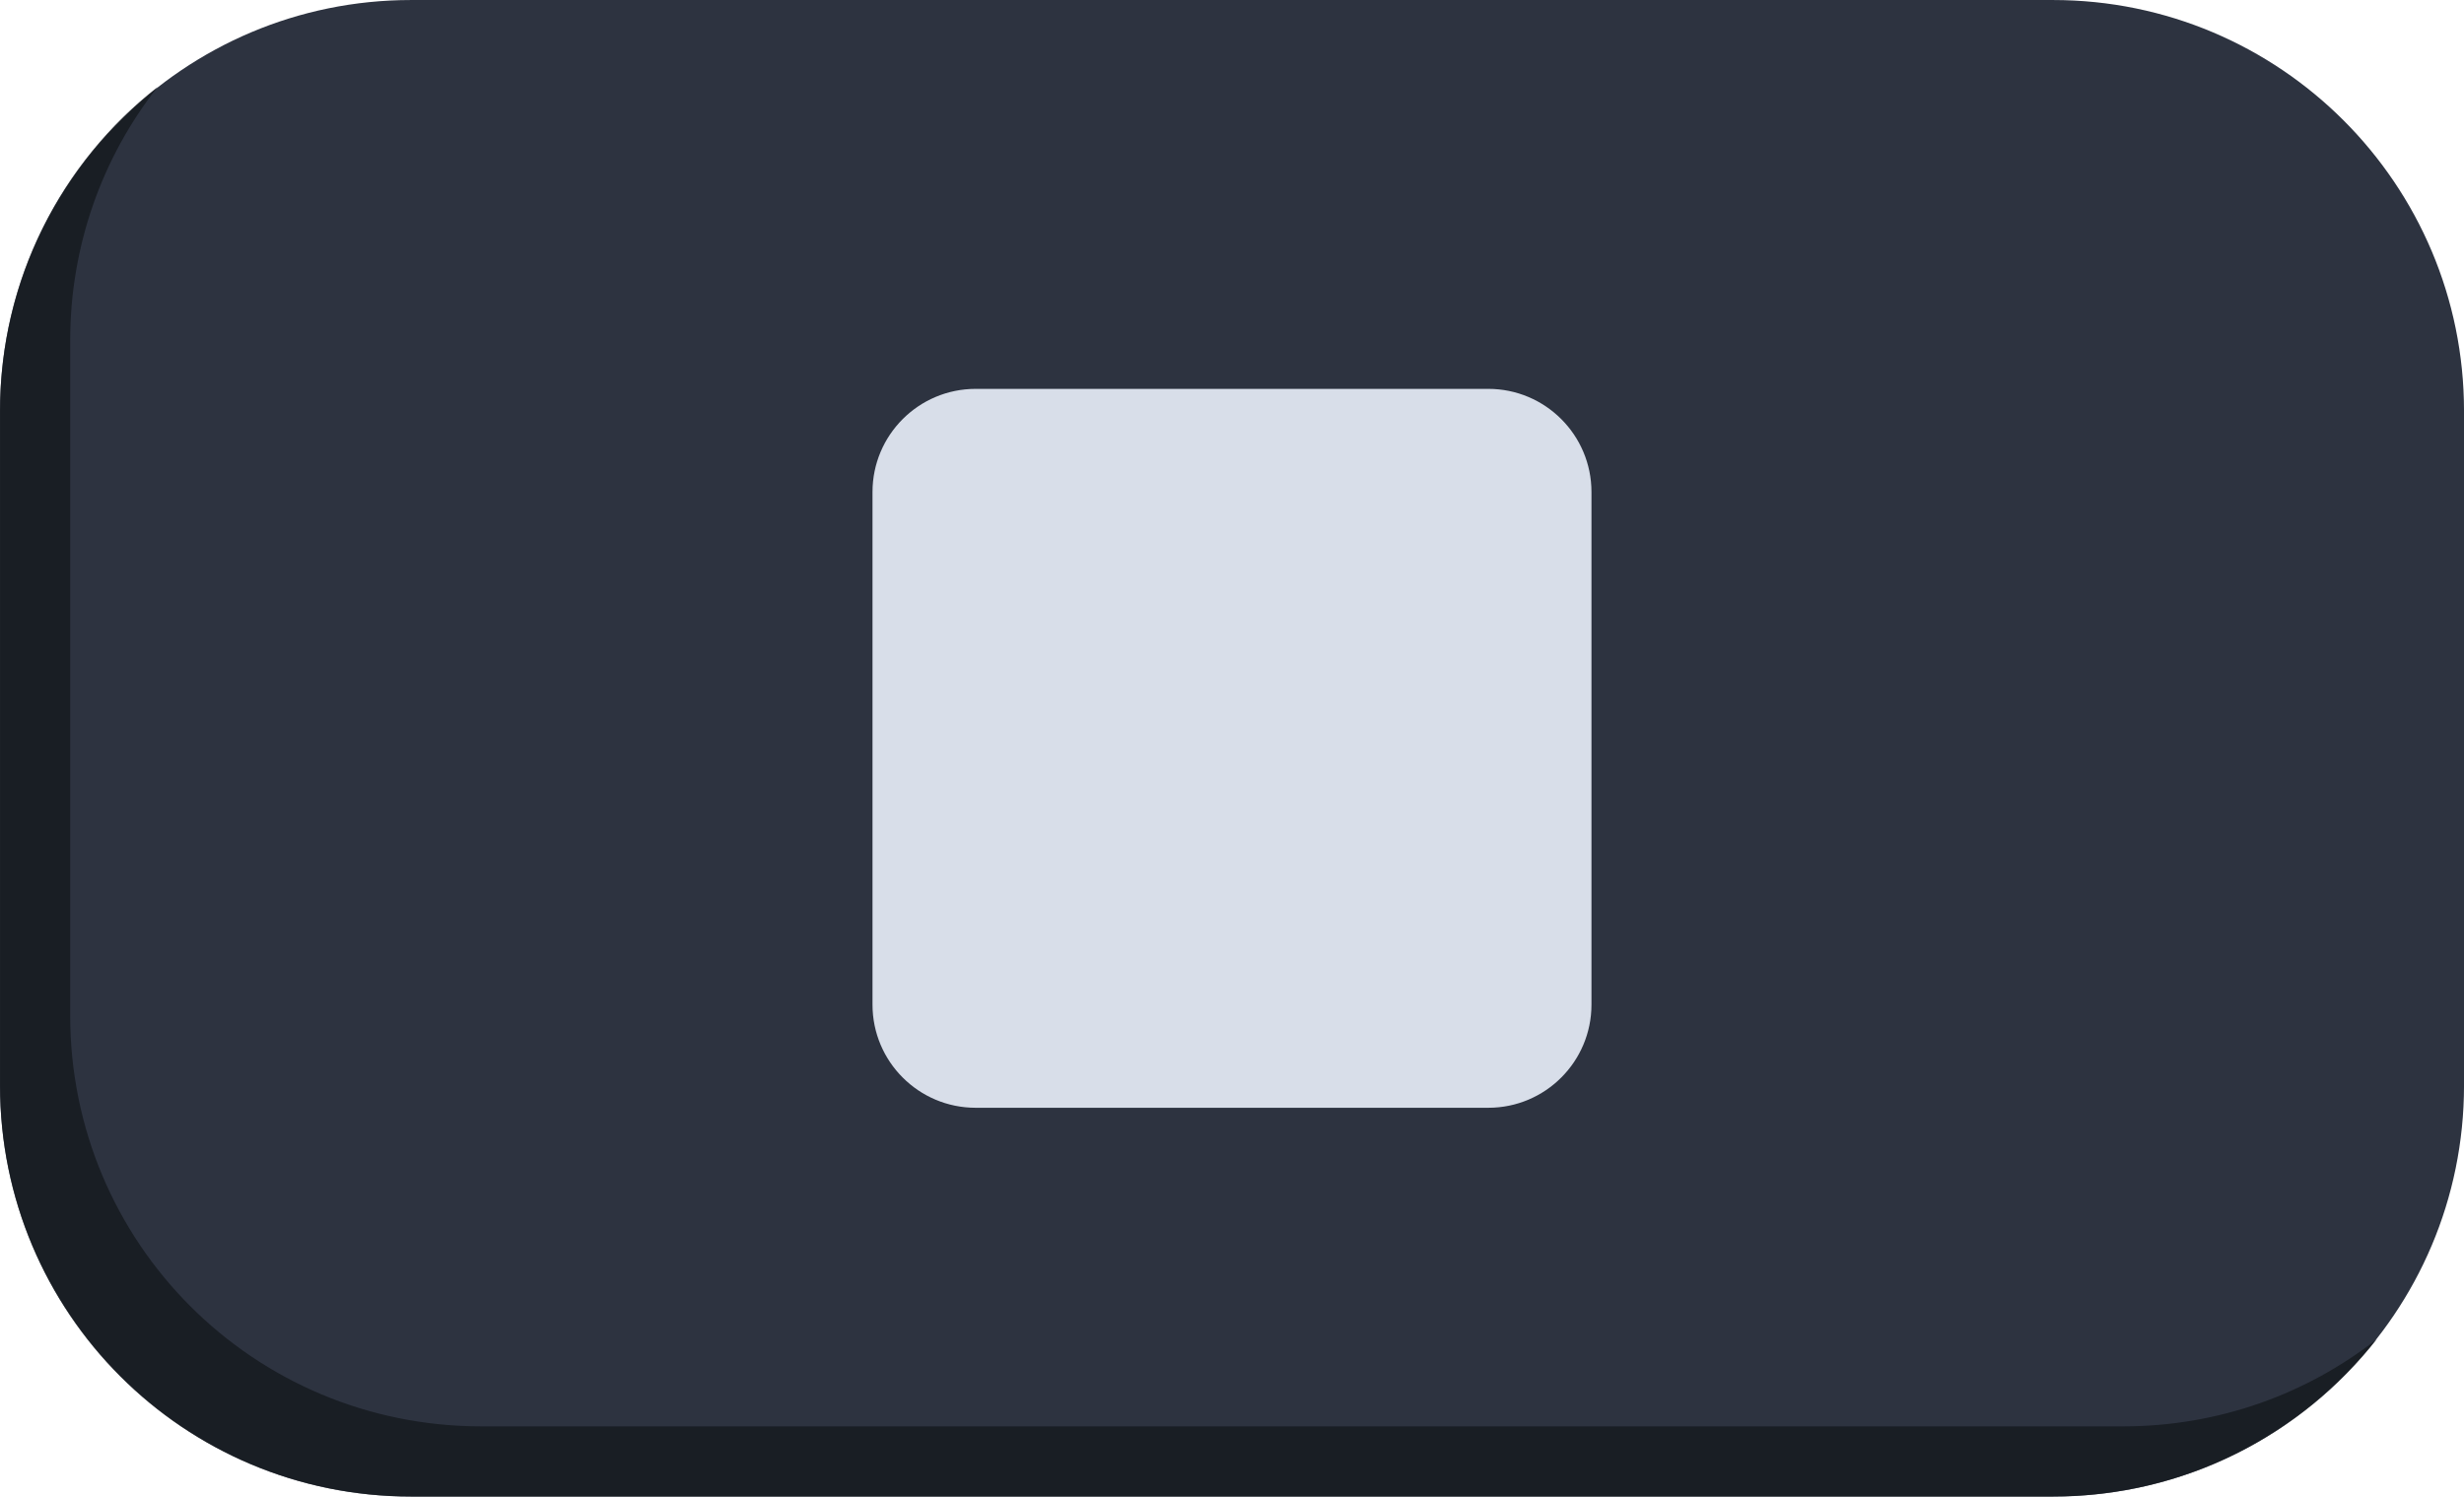
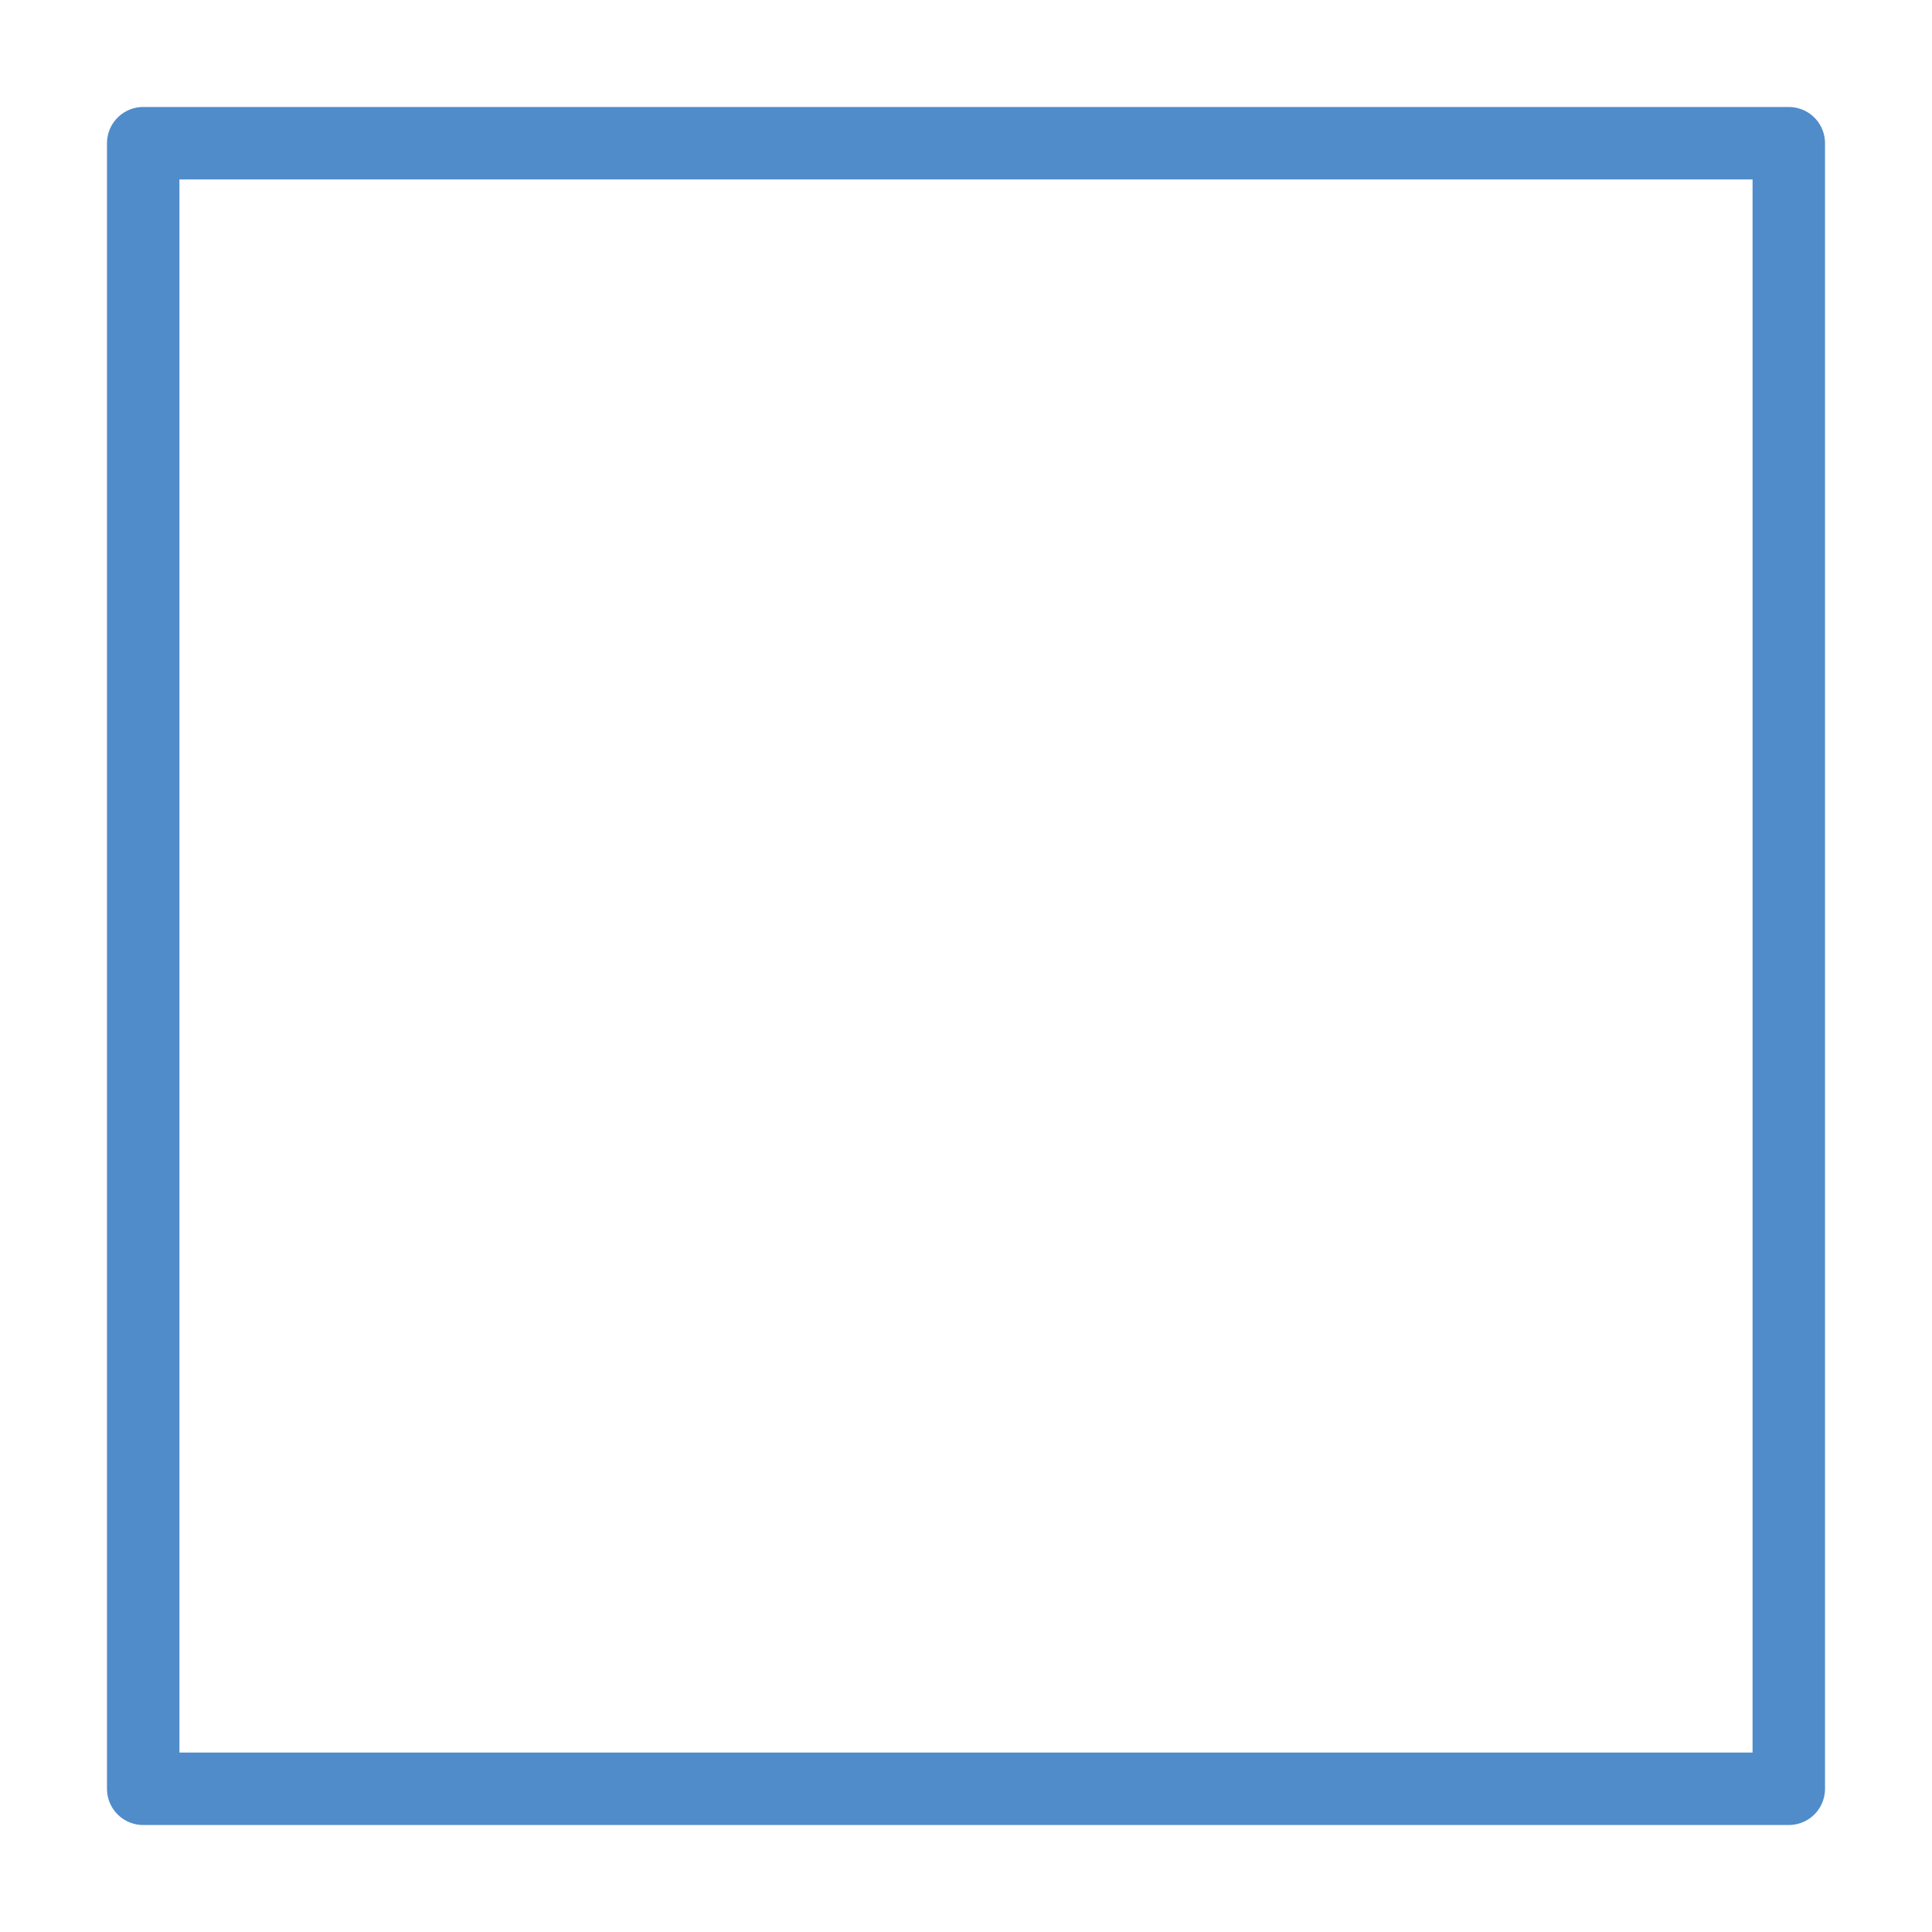
- <svg xmlns="http://www.w3.org/2000/svg" width="37.157mm" height="22.57mm" viewBox="0 0 37.157 22.57" version="1.1" id="svg1" xml:space="preserve">
-   <defs id="defs1" />
-   <g id="layer1" transform="translate(-89.39371,-57.70674)">
-     <g id="g19" transform="translate(0,-56.09168)">
-       <g id="g13" transform="translate(0,56.09167)">
-         <rect style="fill:#2d3340;fill-opacity:1;stroke-width:1;stroke-linecap:round" id="rect12" width="37.157" height="22.57" x="89.394" y="57.707" rx="6.2" />
-         <path id="path12" style="fill:#13161b;fill-opacity:0.727;stroke-width:1;stroke-linecap:round" d="m 91.767,59.021 c -1.447,1.133 -2.373,2.897 -2.373,4.885 v 10.17 c 0,3.435 2.765,6.2 6.2,6.2 h 24.757 c 1.988,0 3.752,-0.926 4.885,-2.373 -1.052,0.824 -2.38,1.315 -3.827,1.315 H 96.652 c -3.435,0 -6.2,-2.765 -6.2,-6.2 V 62.849 c 0,-1.447 0.49,-2.775 1.315,-3.827 z" />
-       </g>
-       <rect style="fill:#d8dee9;fill-opacity:1;stroke-width:0.916;stroke-linecap:round" id="rect4" width="10.842" height="10.842" x="102.551" y="119.663" rx="1.556" />
-     </g>
-   </g>
+ <svg xmlns="http://www.w3.org/2000/svg" width="800px" height="800px" viewBox="0 0 73.768 73.768" version="1.1" xml:space="preserve">
+   <rect style="fill:none;stroke:#4f8cc9;stroke-width:2.766;stroke-linecap:round;stroke-linejoin:round;stroke-dasharray:none" width="62.832" height="62.832" x="5.468" y="5.468" />
</svg>
